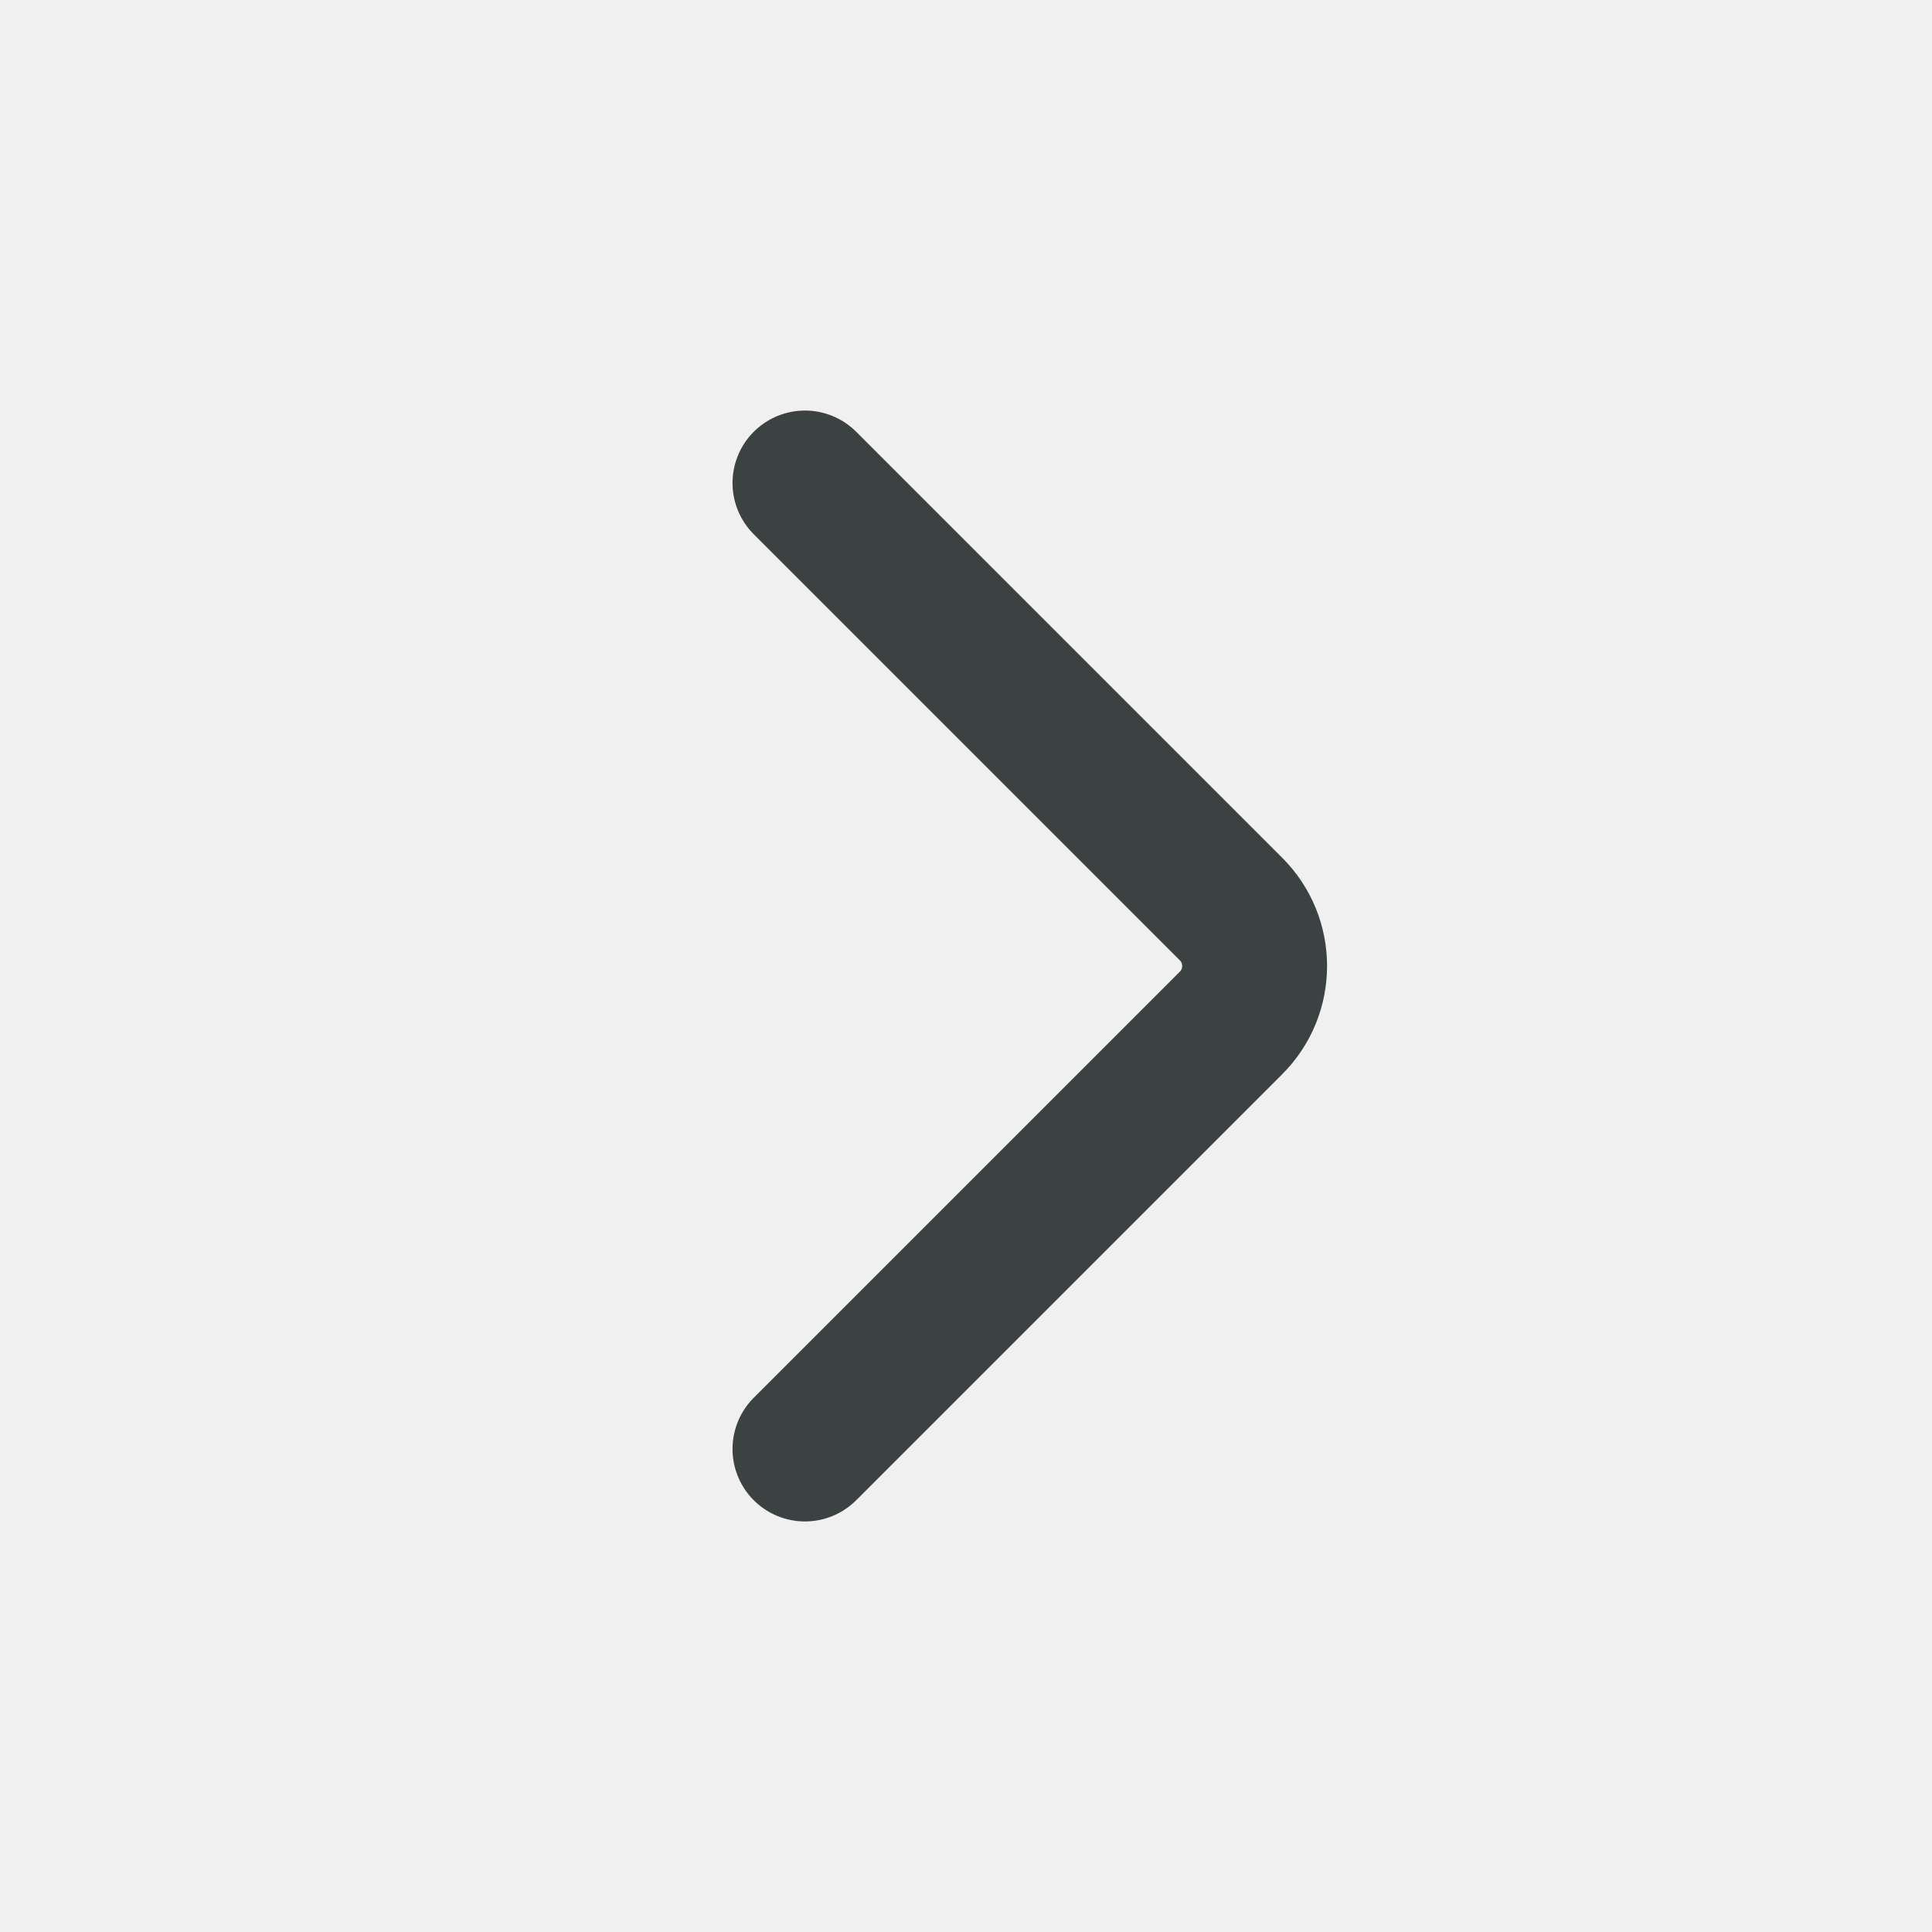
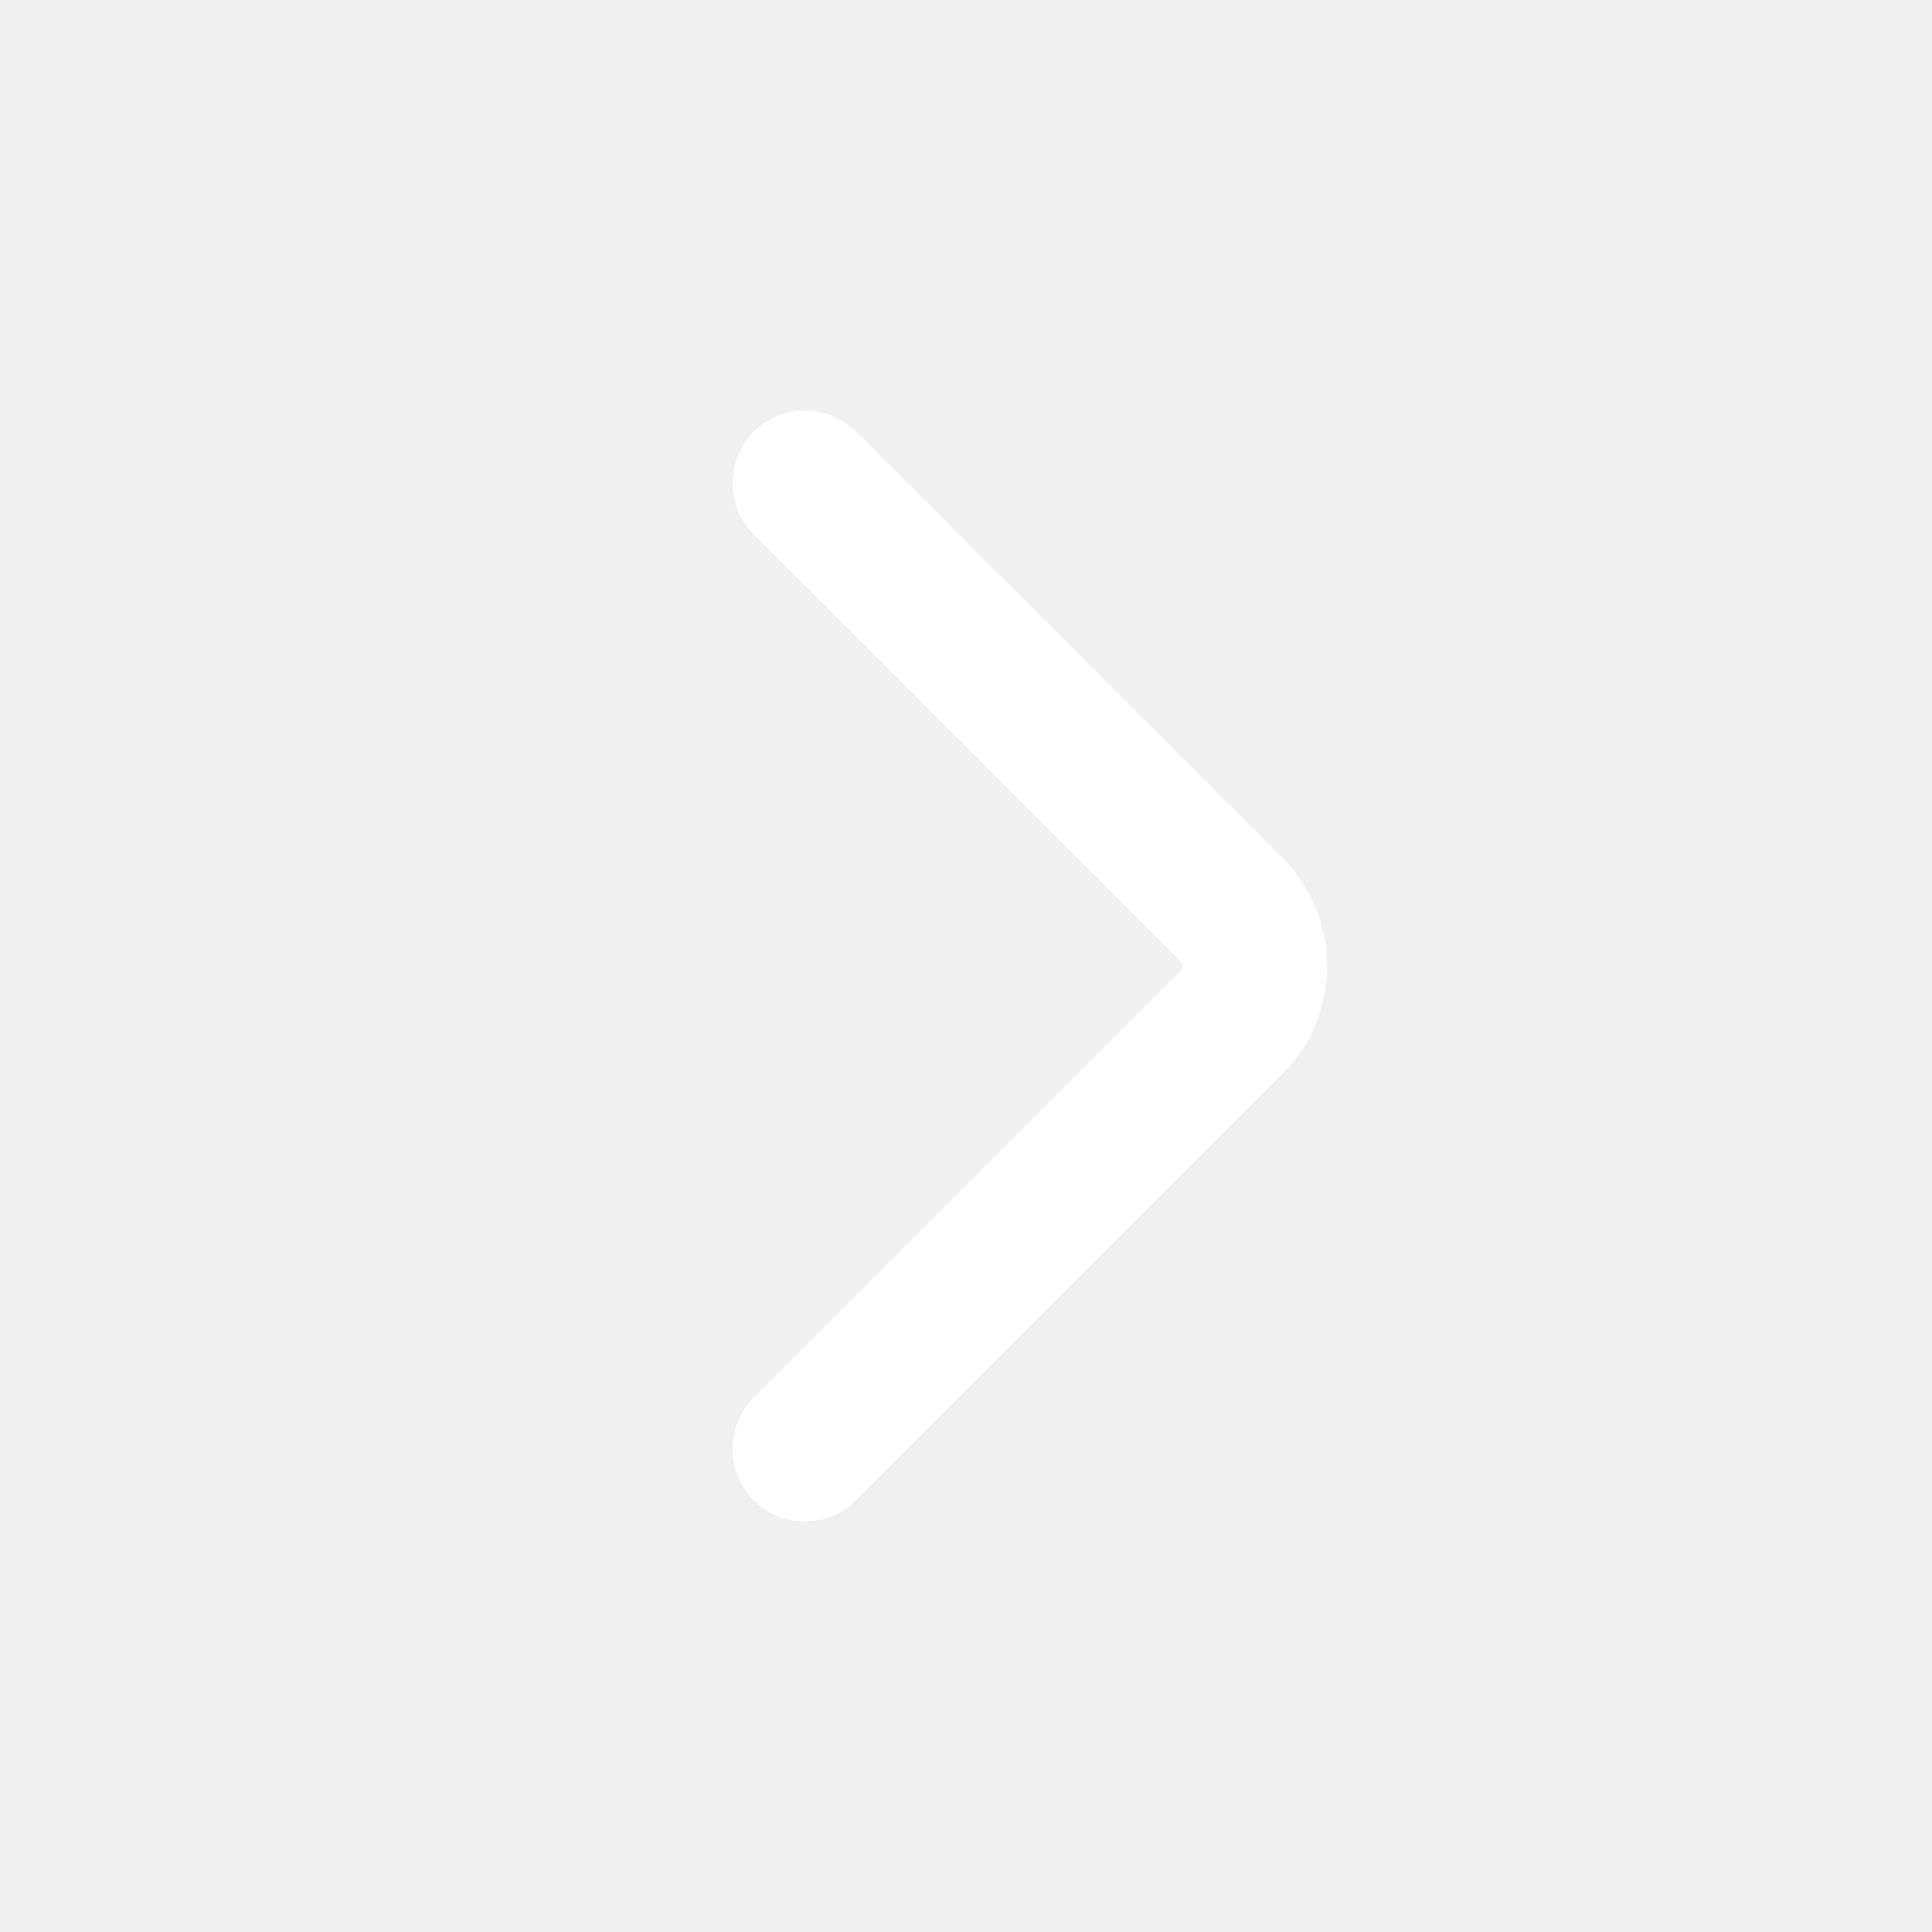
<svg xmlns="http://www.w3.org/2000/svg" width="20" height="20" viewBox="0 0 20 20" fill="none">
-   <path d="M8.333 5L12.744 9.411C13.069 9.736 13.069 10.264 12.744 10.589L8.333 15" stroke="#3C4242" stroke-width="1.5" stroke-linecap="round" />
+   <path d="M8.333 5L12.744 9.411C13.069 9.736 13.069 10.264 12.744 10.589L8.333 15" stroke="#fff" stroke-width="1.5" stroke-linecap="round" />
</svg>
